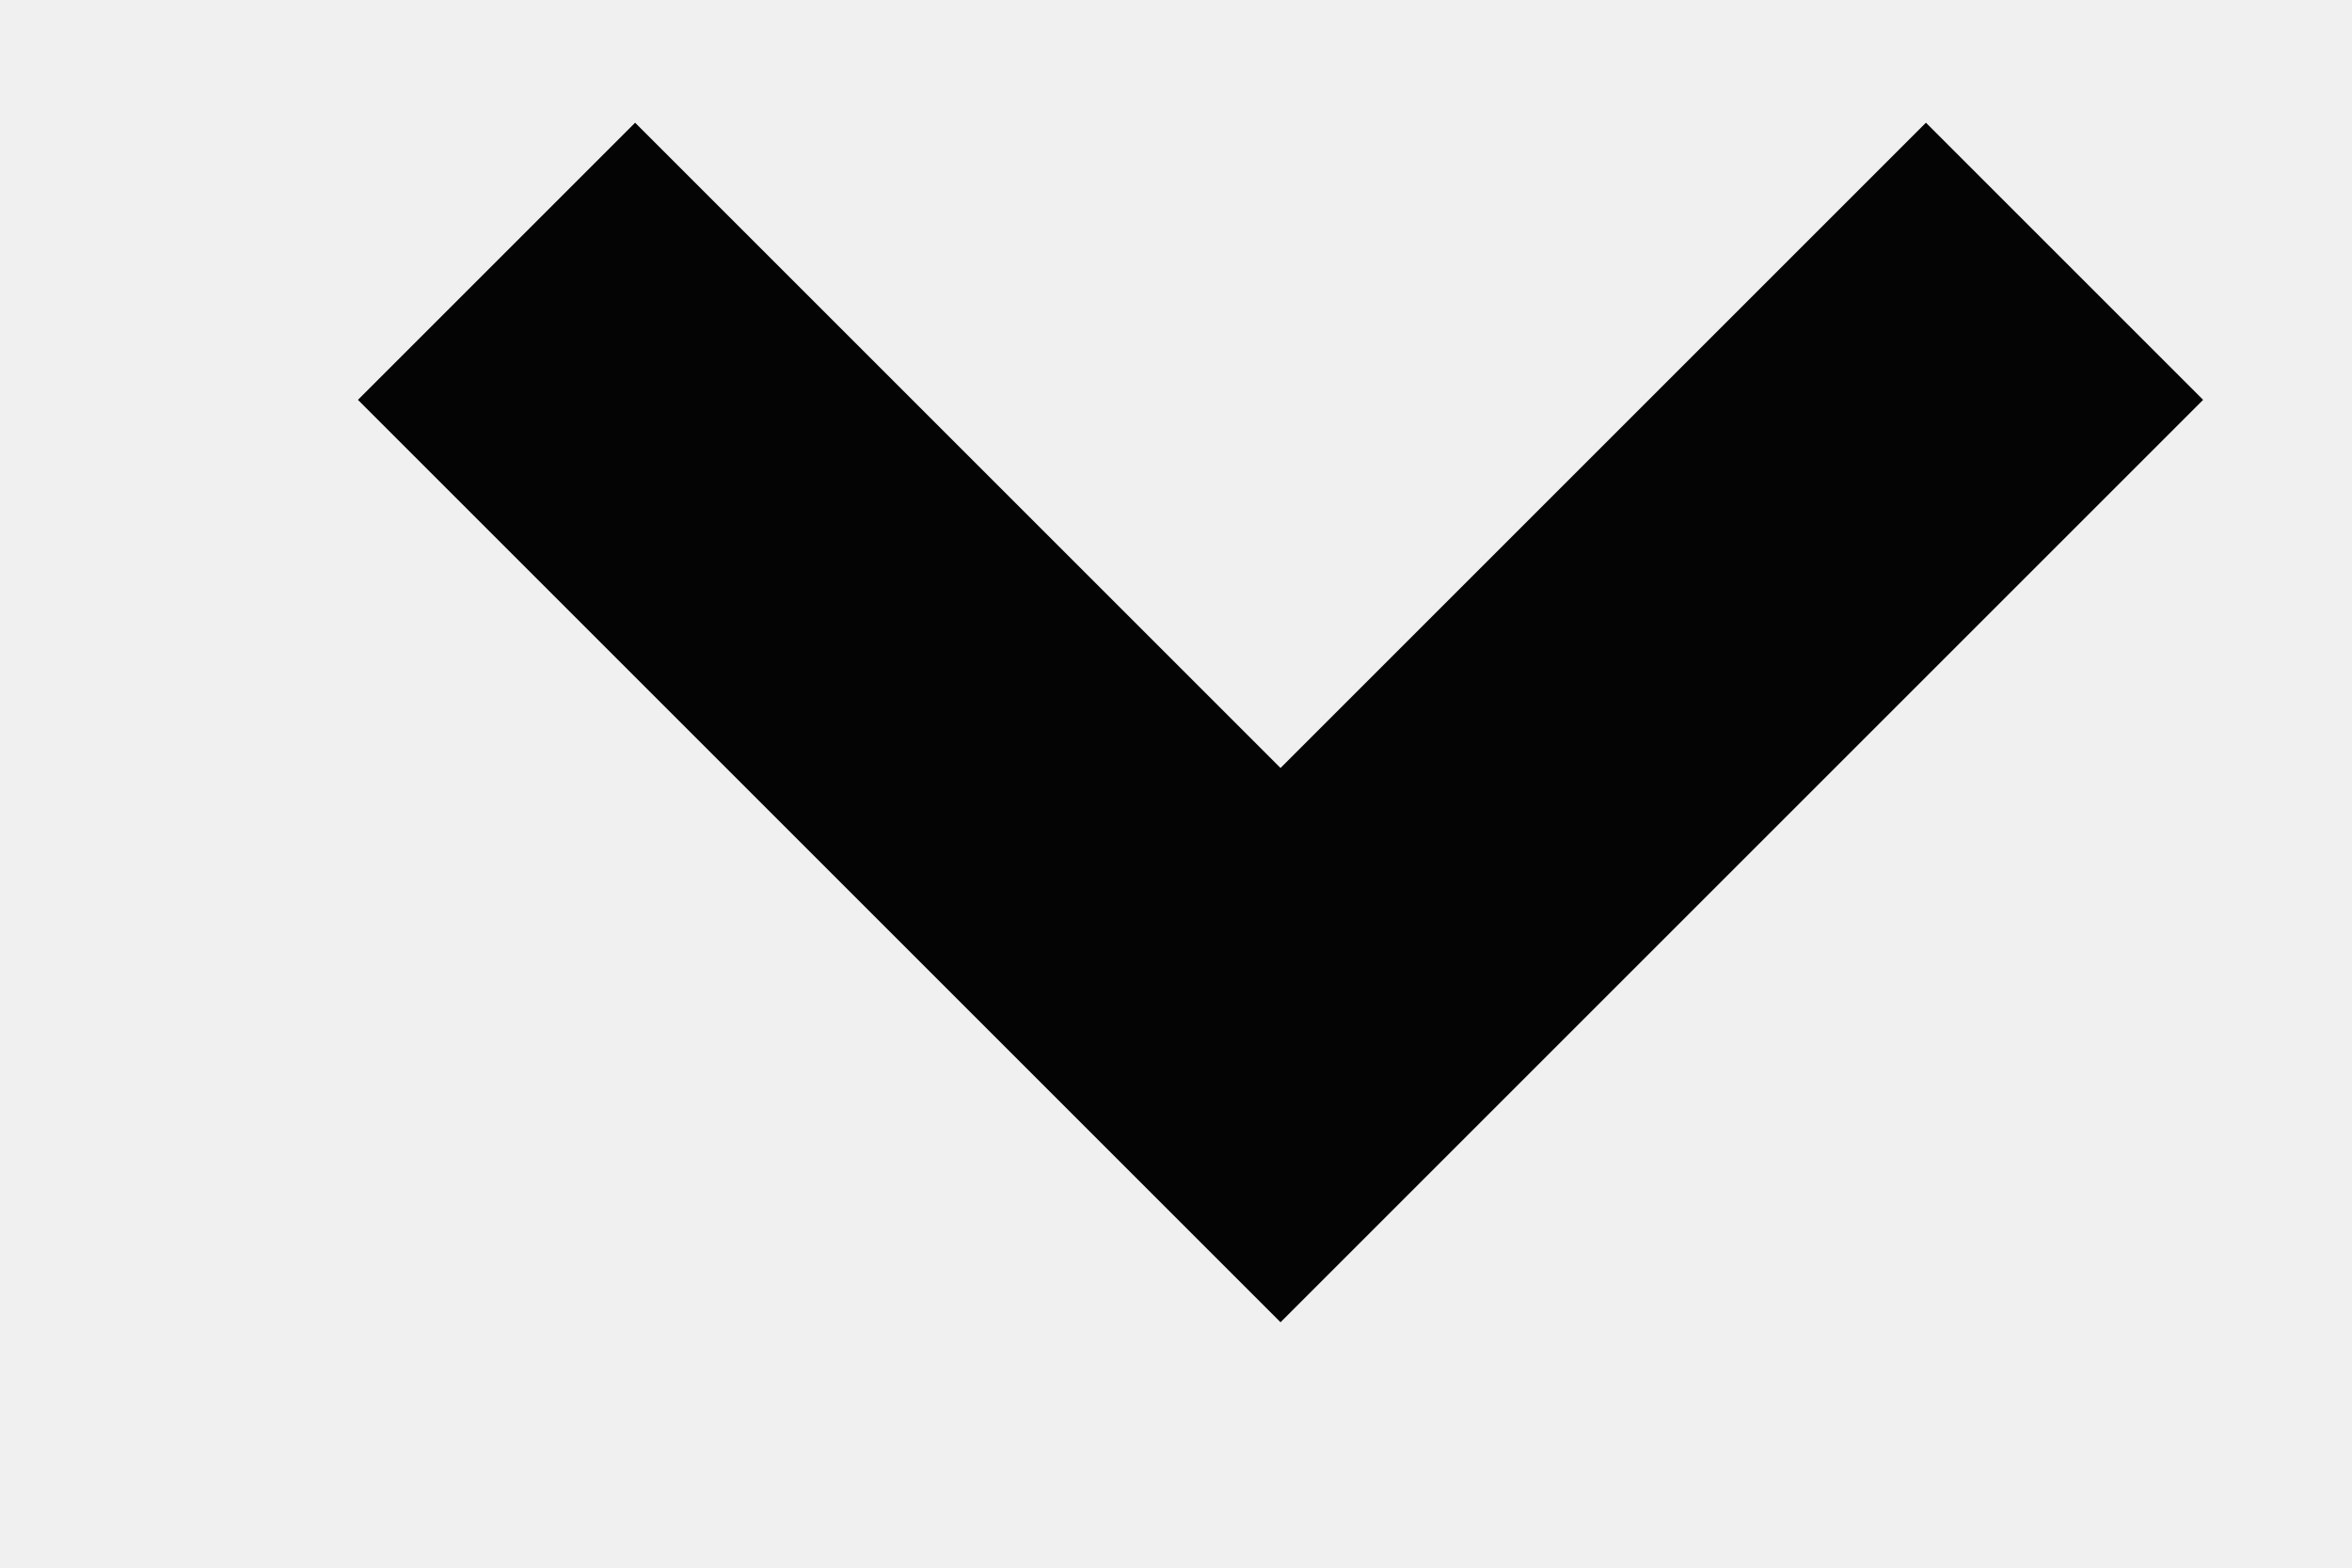
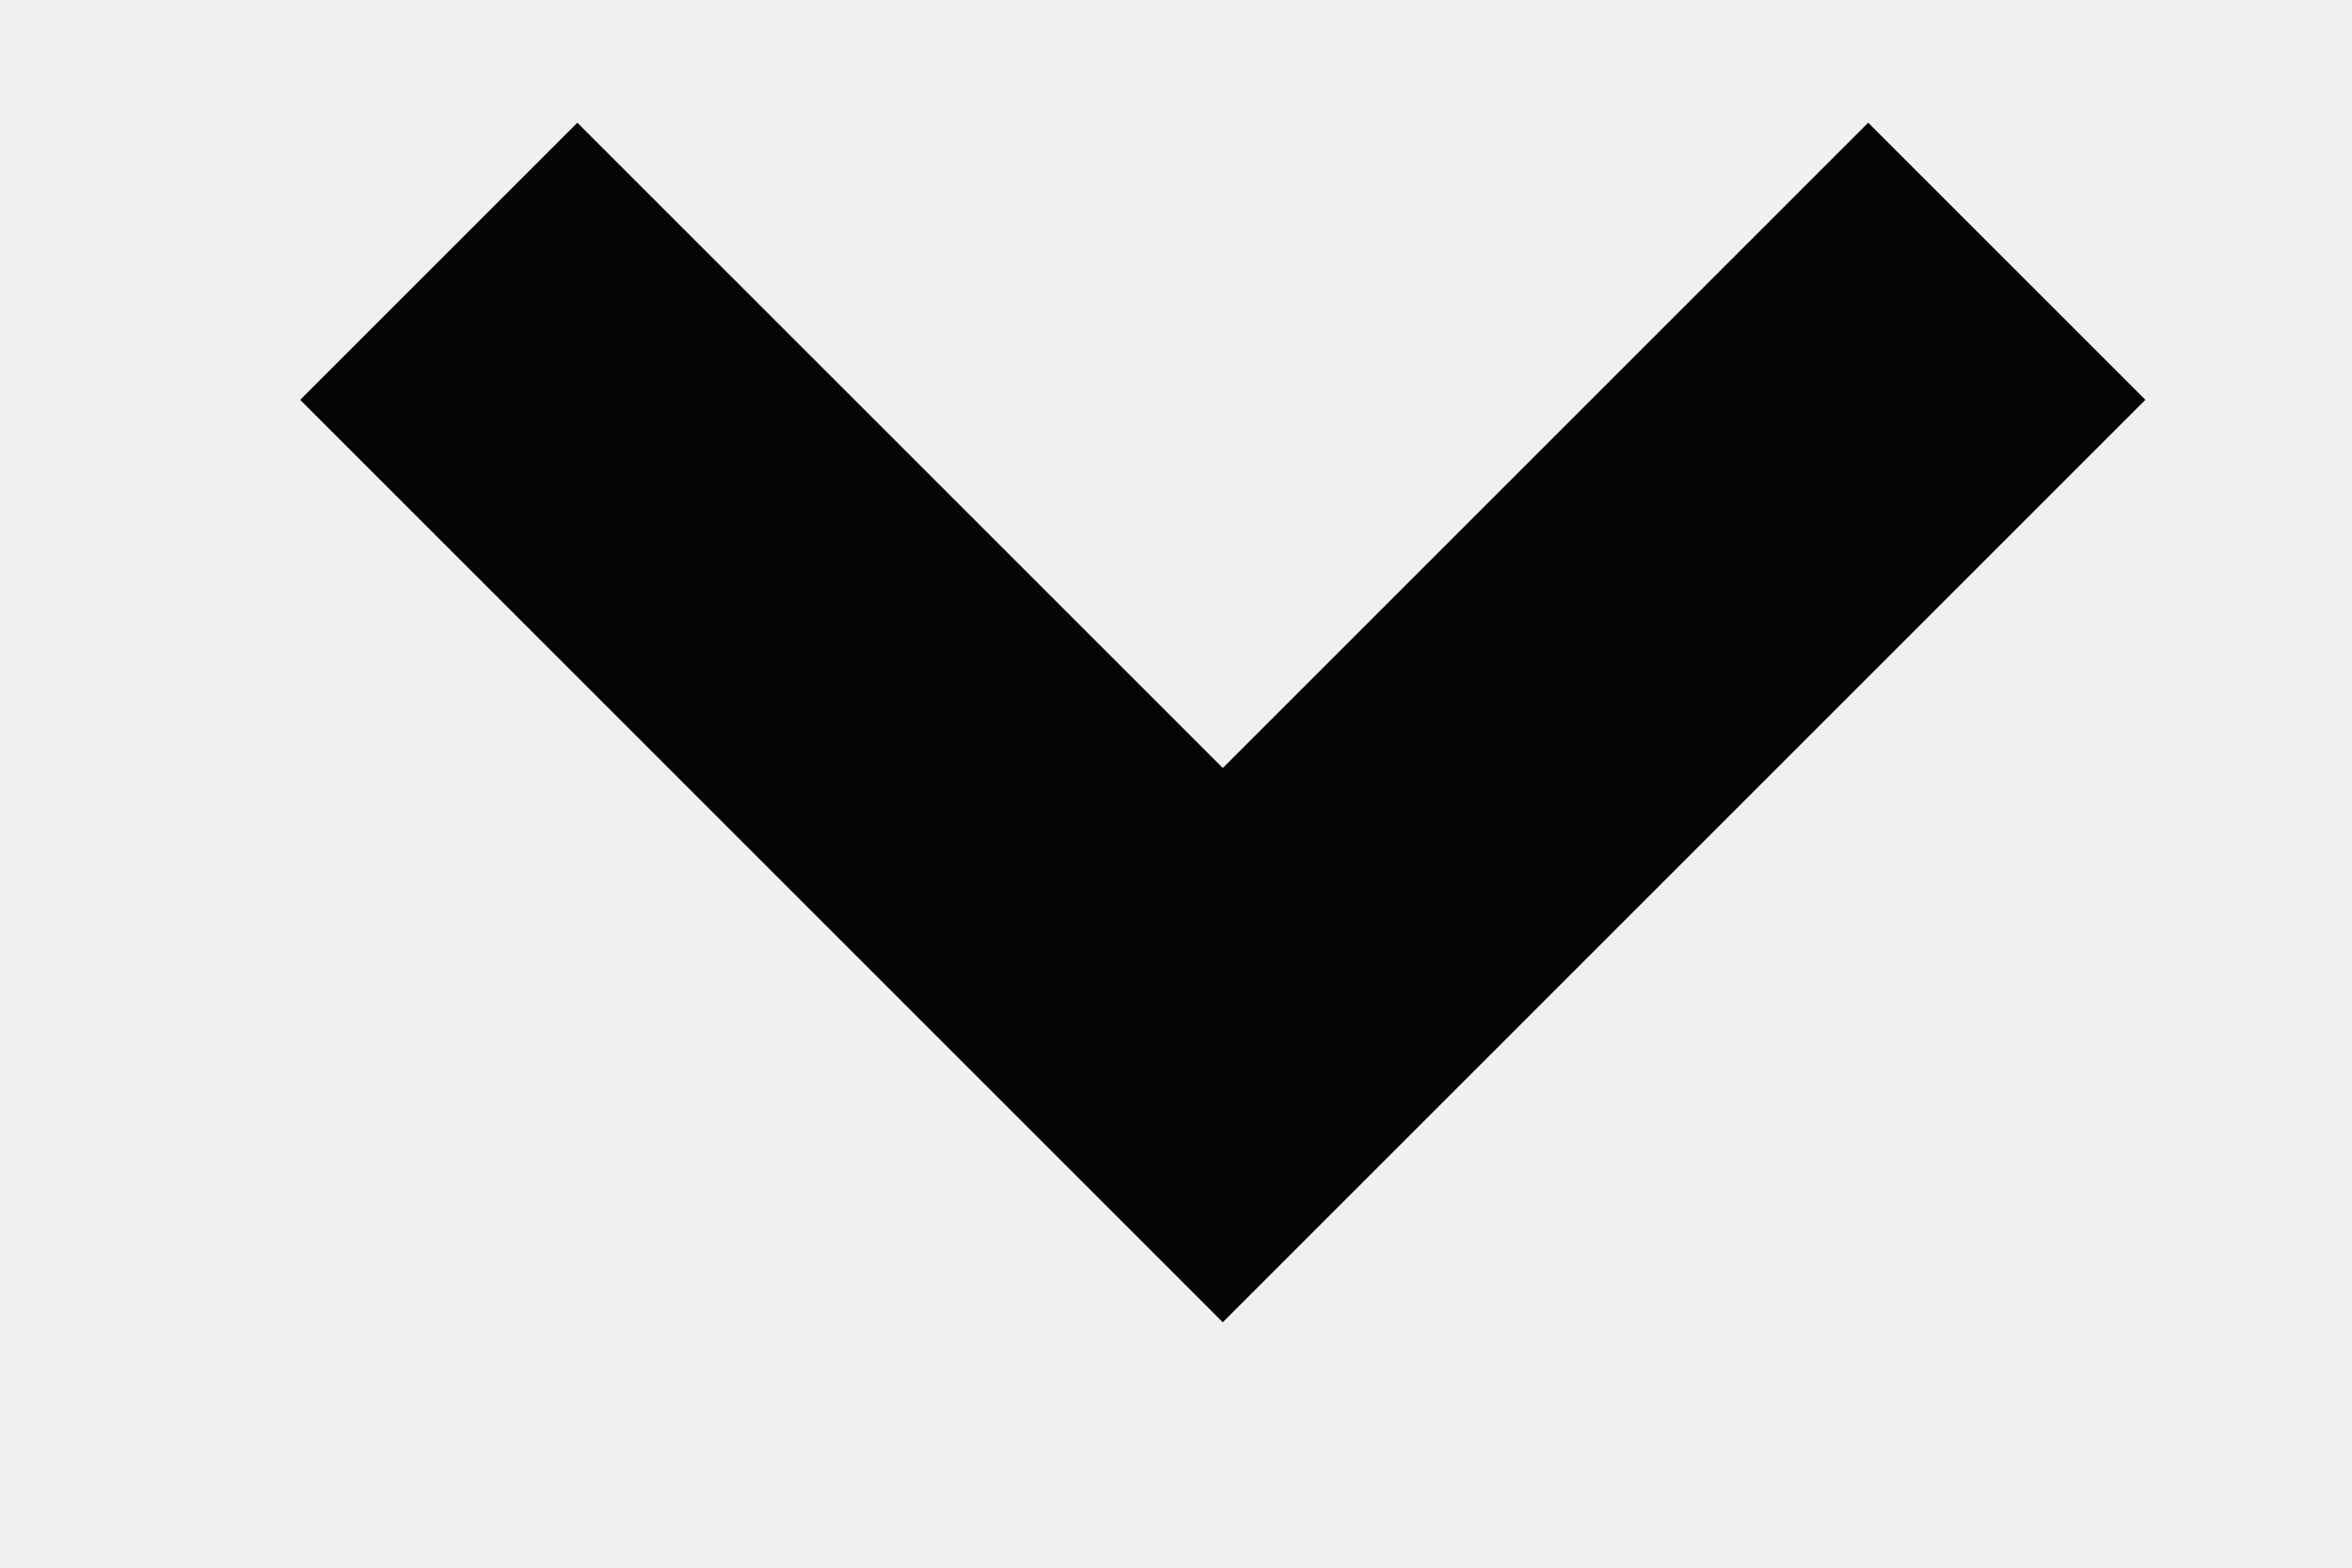
<svg xmlns="http://www.w3.org/2000/svg" width="9" height="6" viewBox="0 0 9 6" fill="none">
-   <g clip-path="url(#clip0_5_1819)">
-     <path d="M1.9 1L4.9 4L7.9 1" stroke="#040404" stroke-width="1.5" />
+   <g clip-path="url(#clip0_0_1208)">
+     <path d="M1.679 1L4.679 4L7.679 1" stroke="#040404" stroke-width="1.5" />
  </g>
  <defs>
-     <clipPath id="clip0_5_1819">
-       <rect width="8" height="6" fill="white" transform="translate(0.900391)" />
+     <clipPath id="clip0_0_1208">
+       <rect width="8" height="6" fill="white" transform="translate(0.679291)" />
    </clipPath>
  </defs>
</svg>
